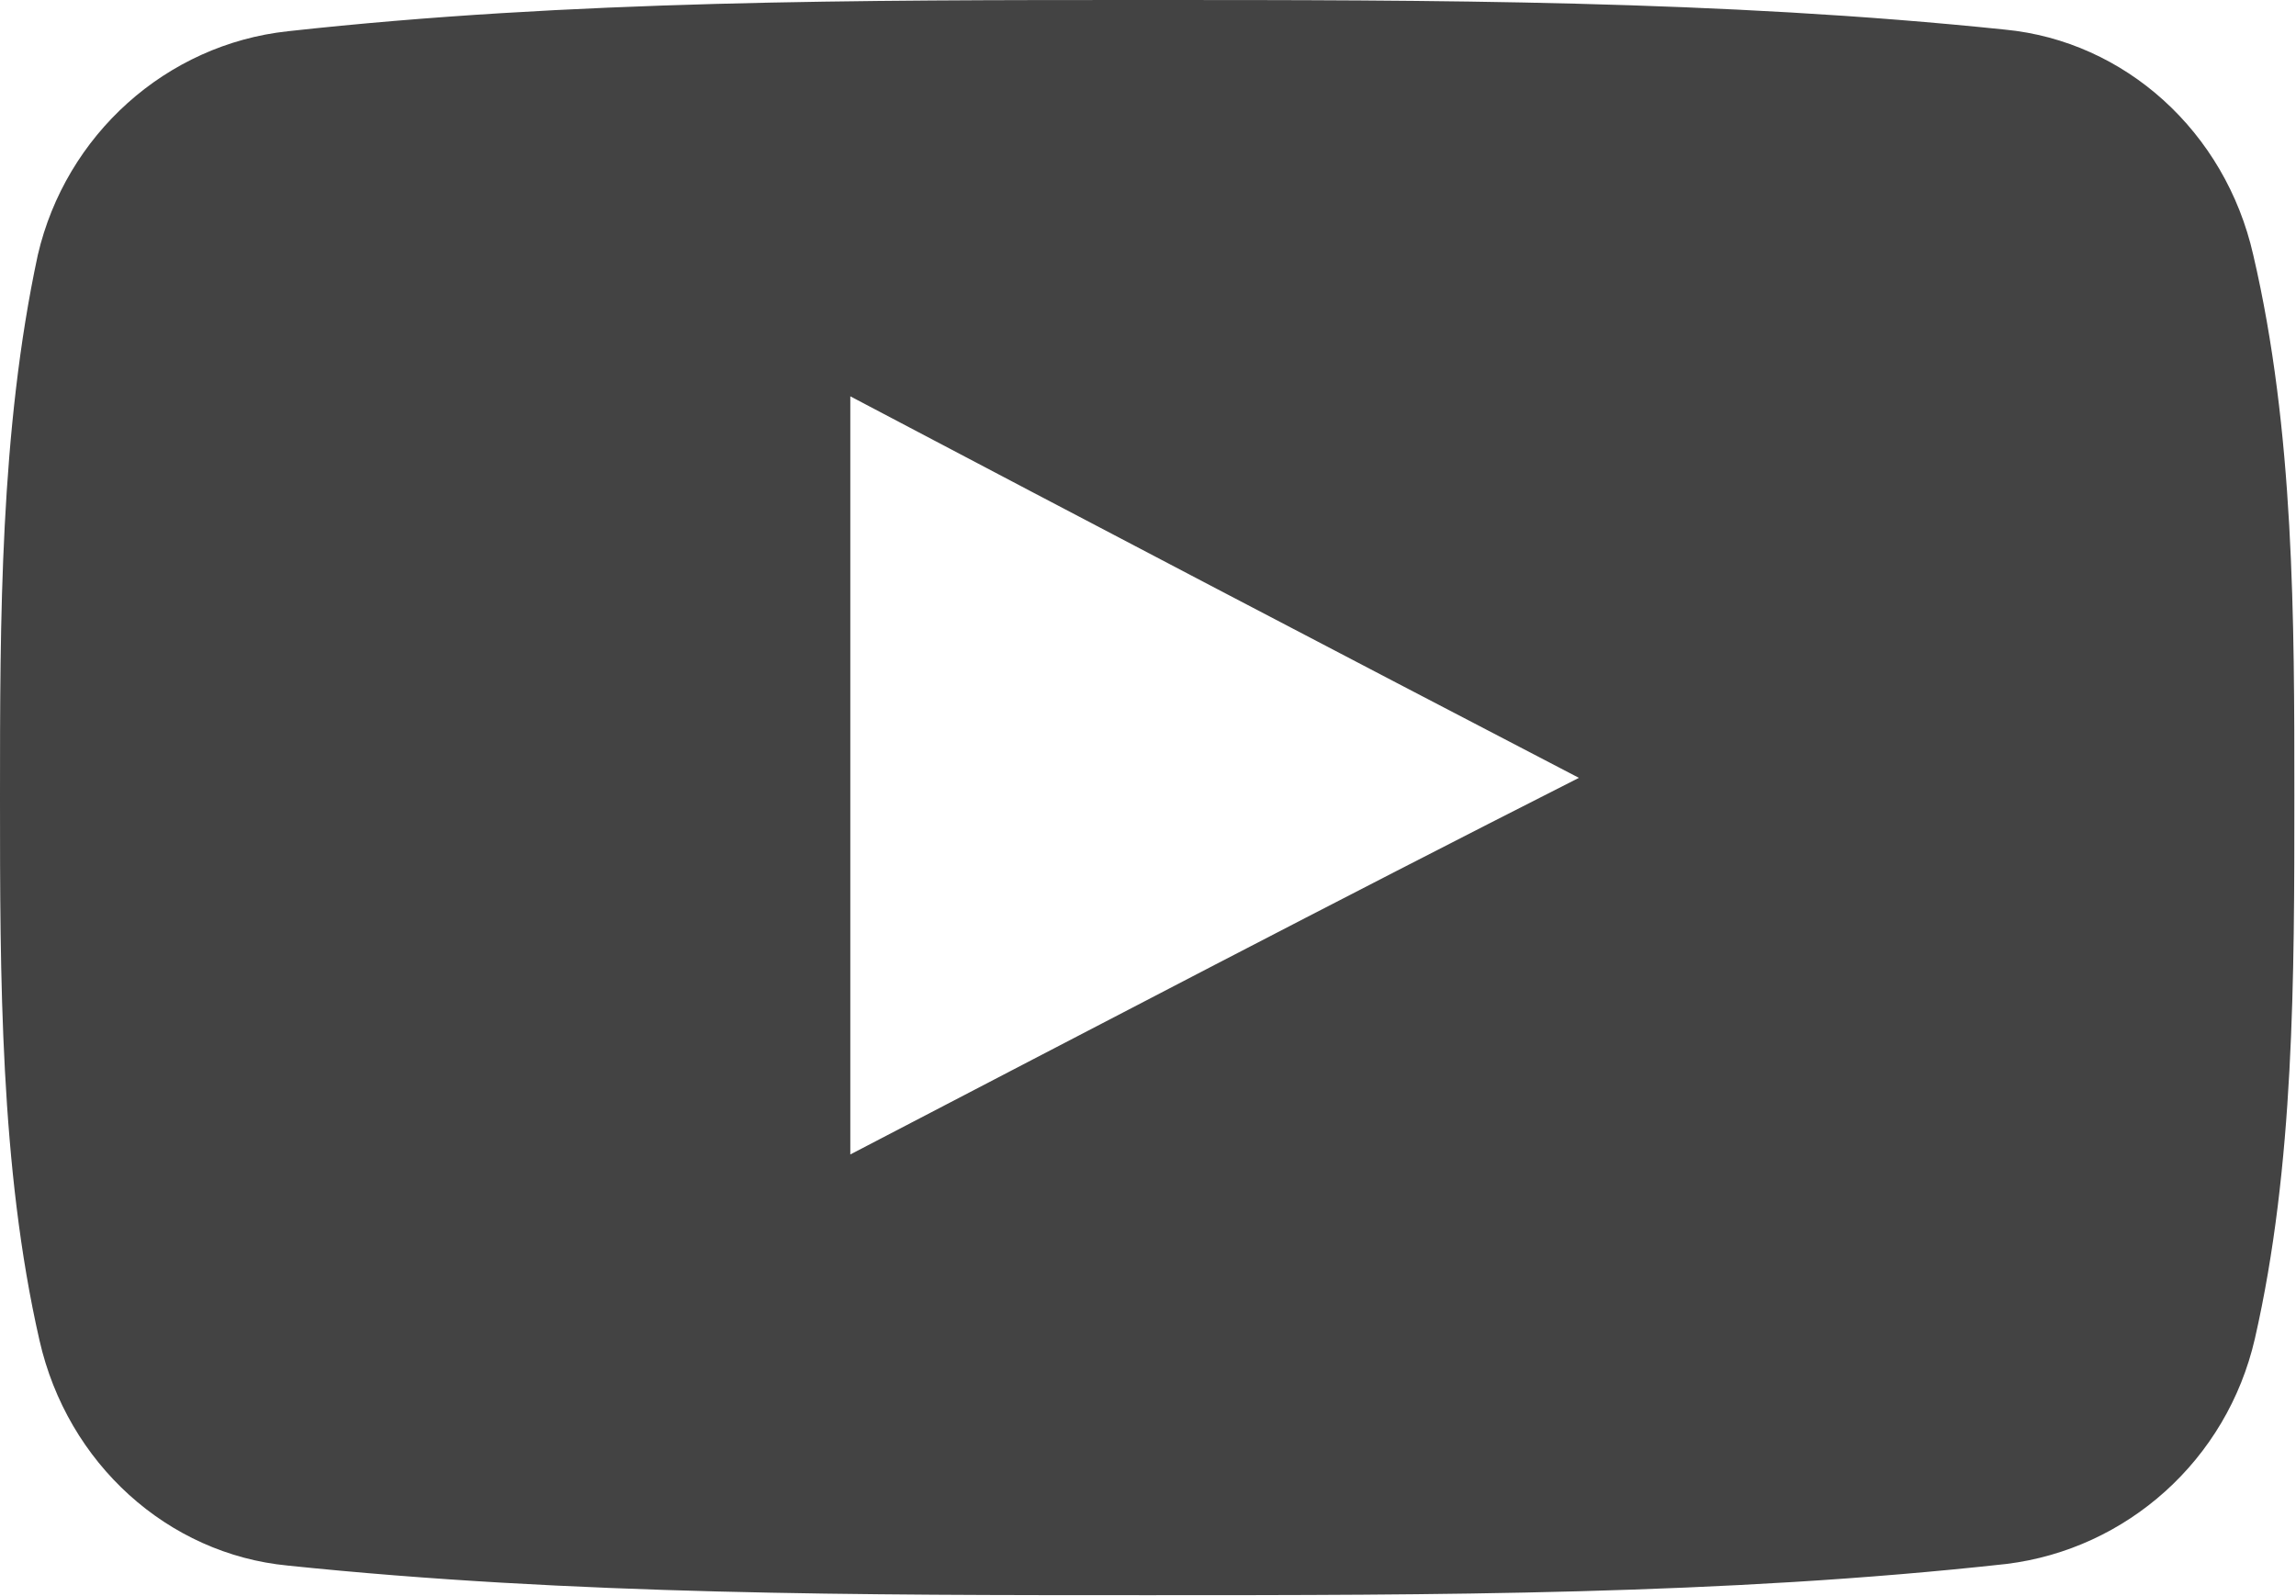
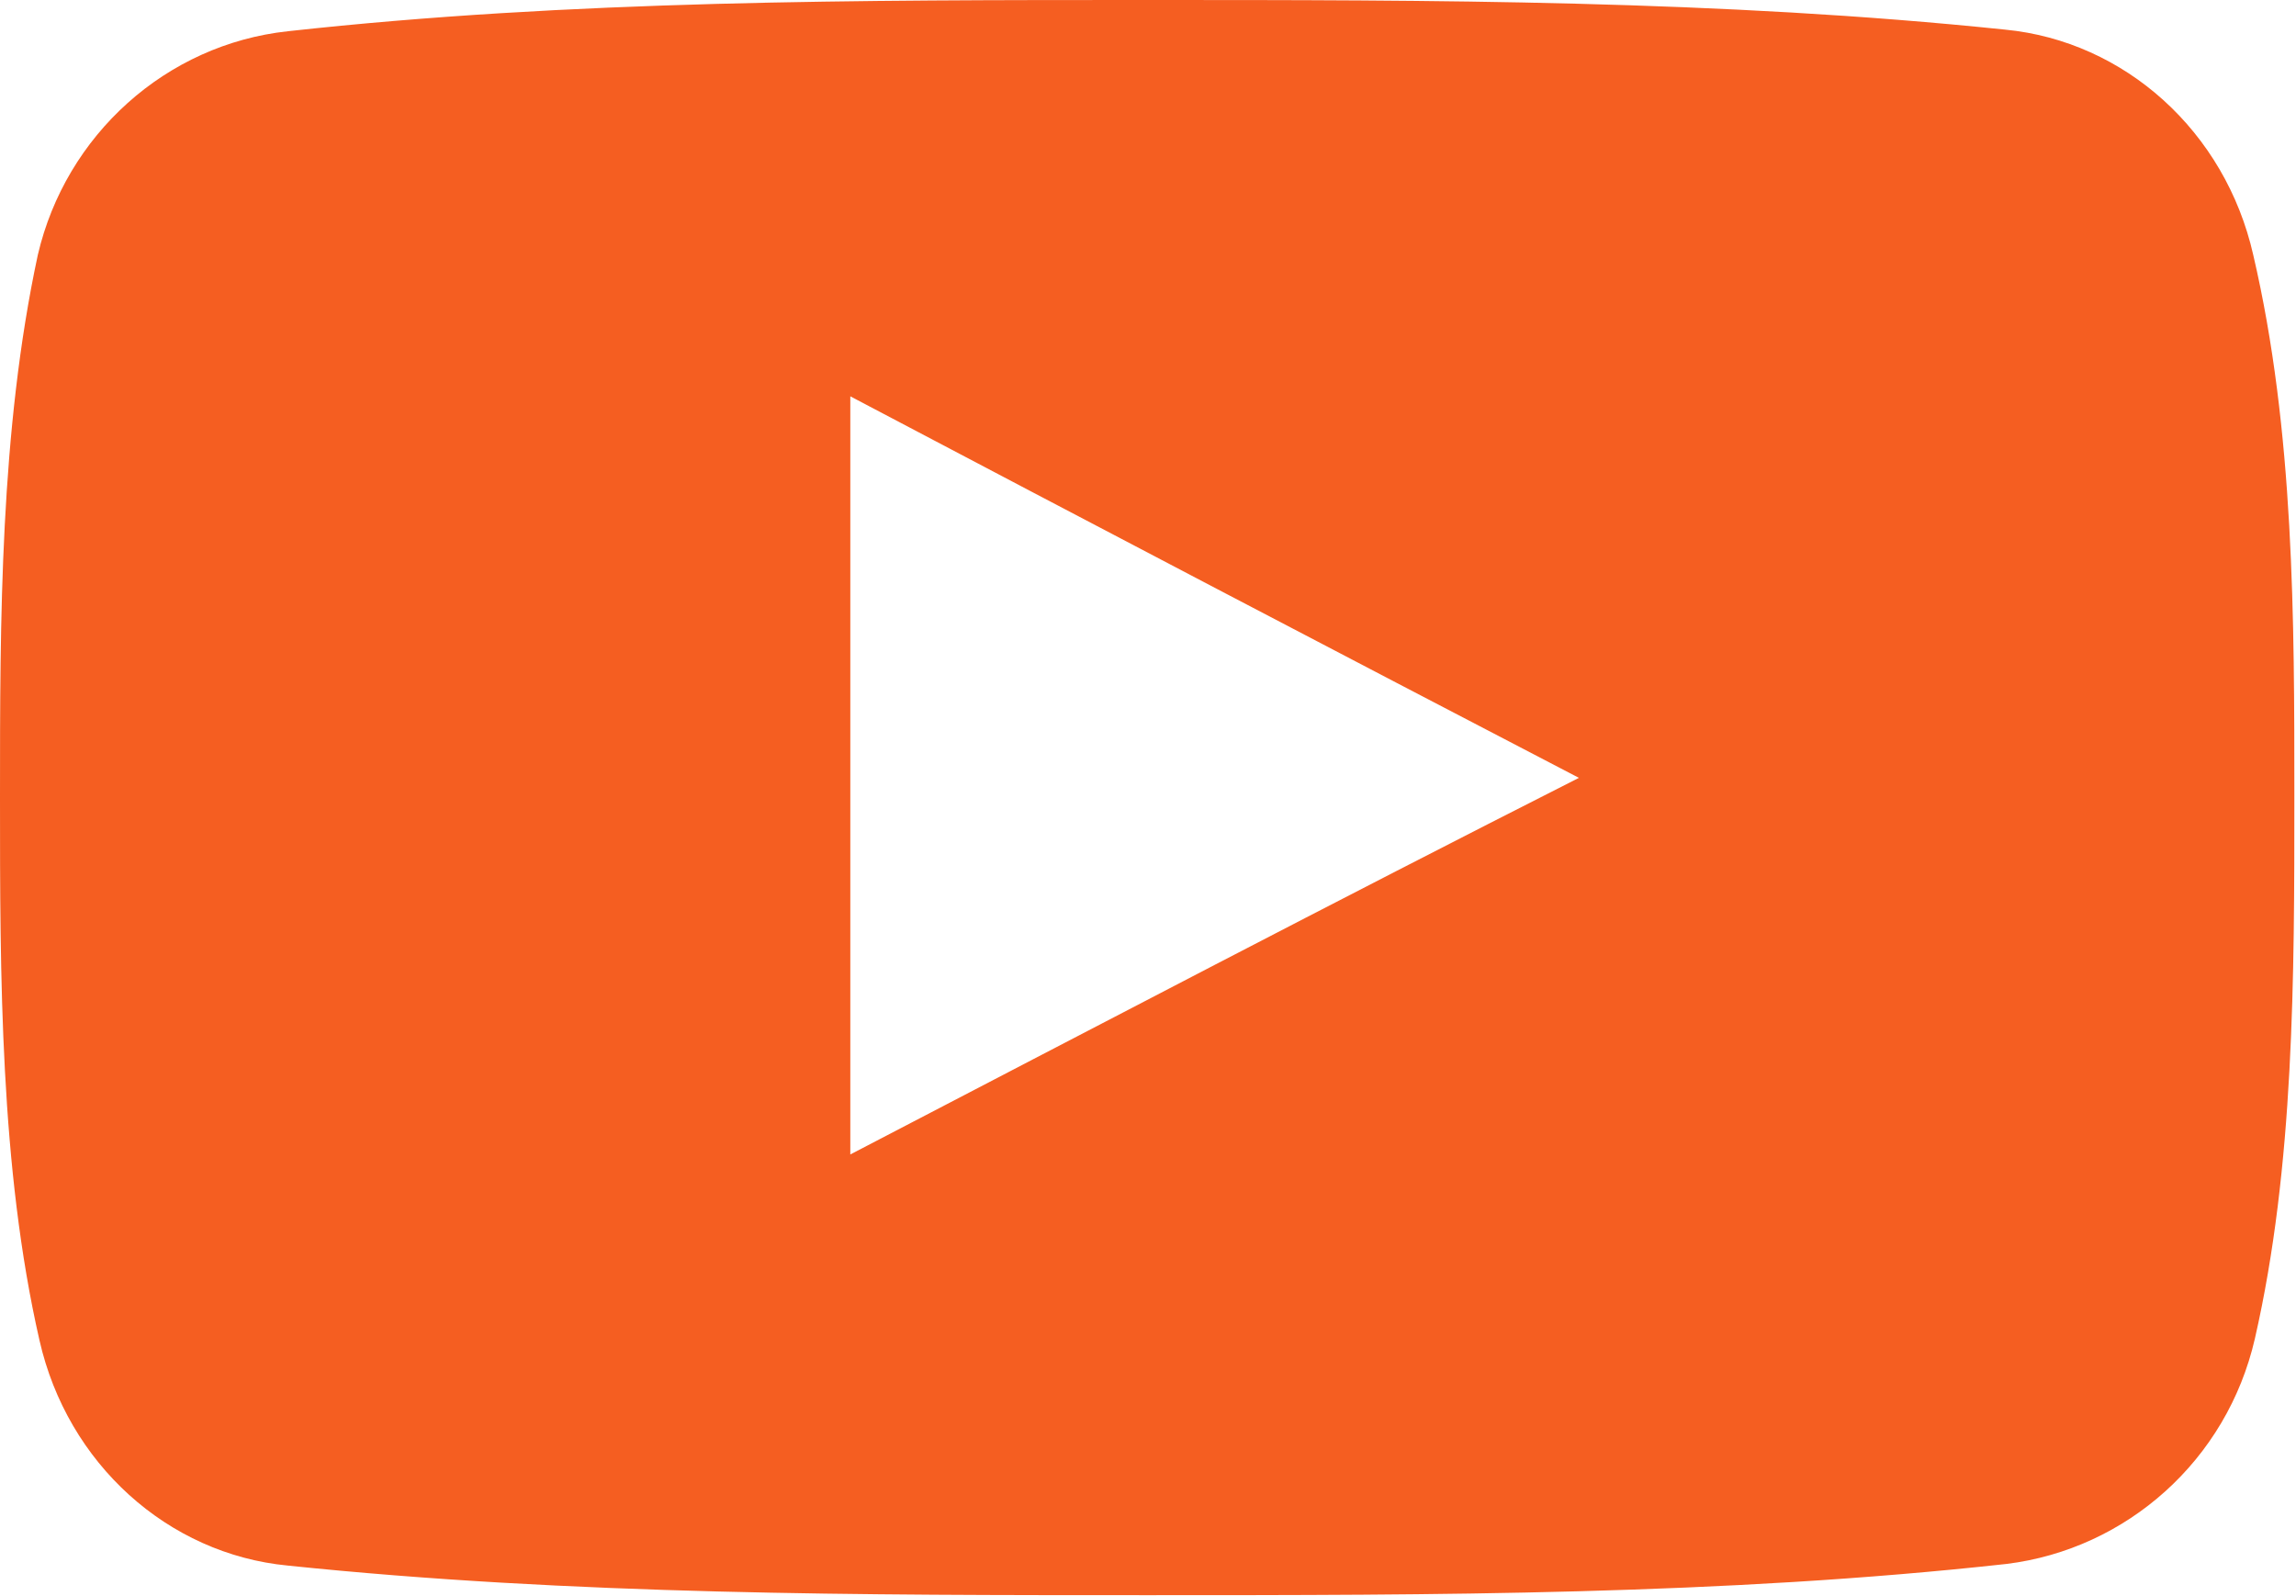
<svg xmlns="http://www.w3.org/2000/svg" version="1.1" id="Capa_1" x="0px" y="0px" viewBox="0 0 139.6 97" style="enable-background:new 0 0 139.6 97;" xml:space="preserve">
  <style type="text/css">
- 	.st0{fill:#434343;}
+ 	.st0{fill:#F55E21;}
</style>
  <g>
    <path class="st0" d="M137,15.5c-1.7-7.5-7.8-13-15.1-13.7C104.6,0,87.1,0,69.7,0s-35,0-52.2,1.9C10.1,2.7,4,8.2,2.3,15.5   C0,26.2,0,37.7,0,48.5s0,22.5,2.4,33c1.7,7.5,7.8,13,15.1,13.7C34.8,97,52.4,97,69.8,97s35,0,52.2-1.9c7.3-0.9,13.4-6.3,15.1-13.7   c2.4-10.5,2.4-22,2.4-33C139.5,37.7,139.5,26.2,137,15.5z M51.7,70.2c0-15.4,0-30.7,0-46.1C66.5,31.9,81.2,39.6,96,47.3   C81.2,54.8,66.5,62.5,51.7,70.2z" />
  </g>
</svg>
